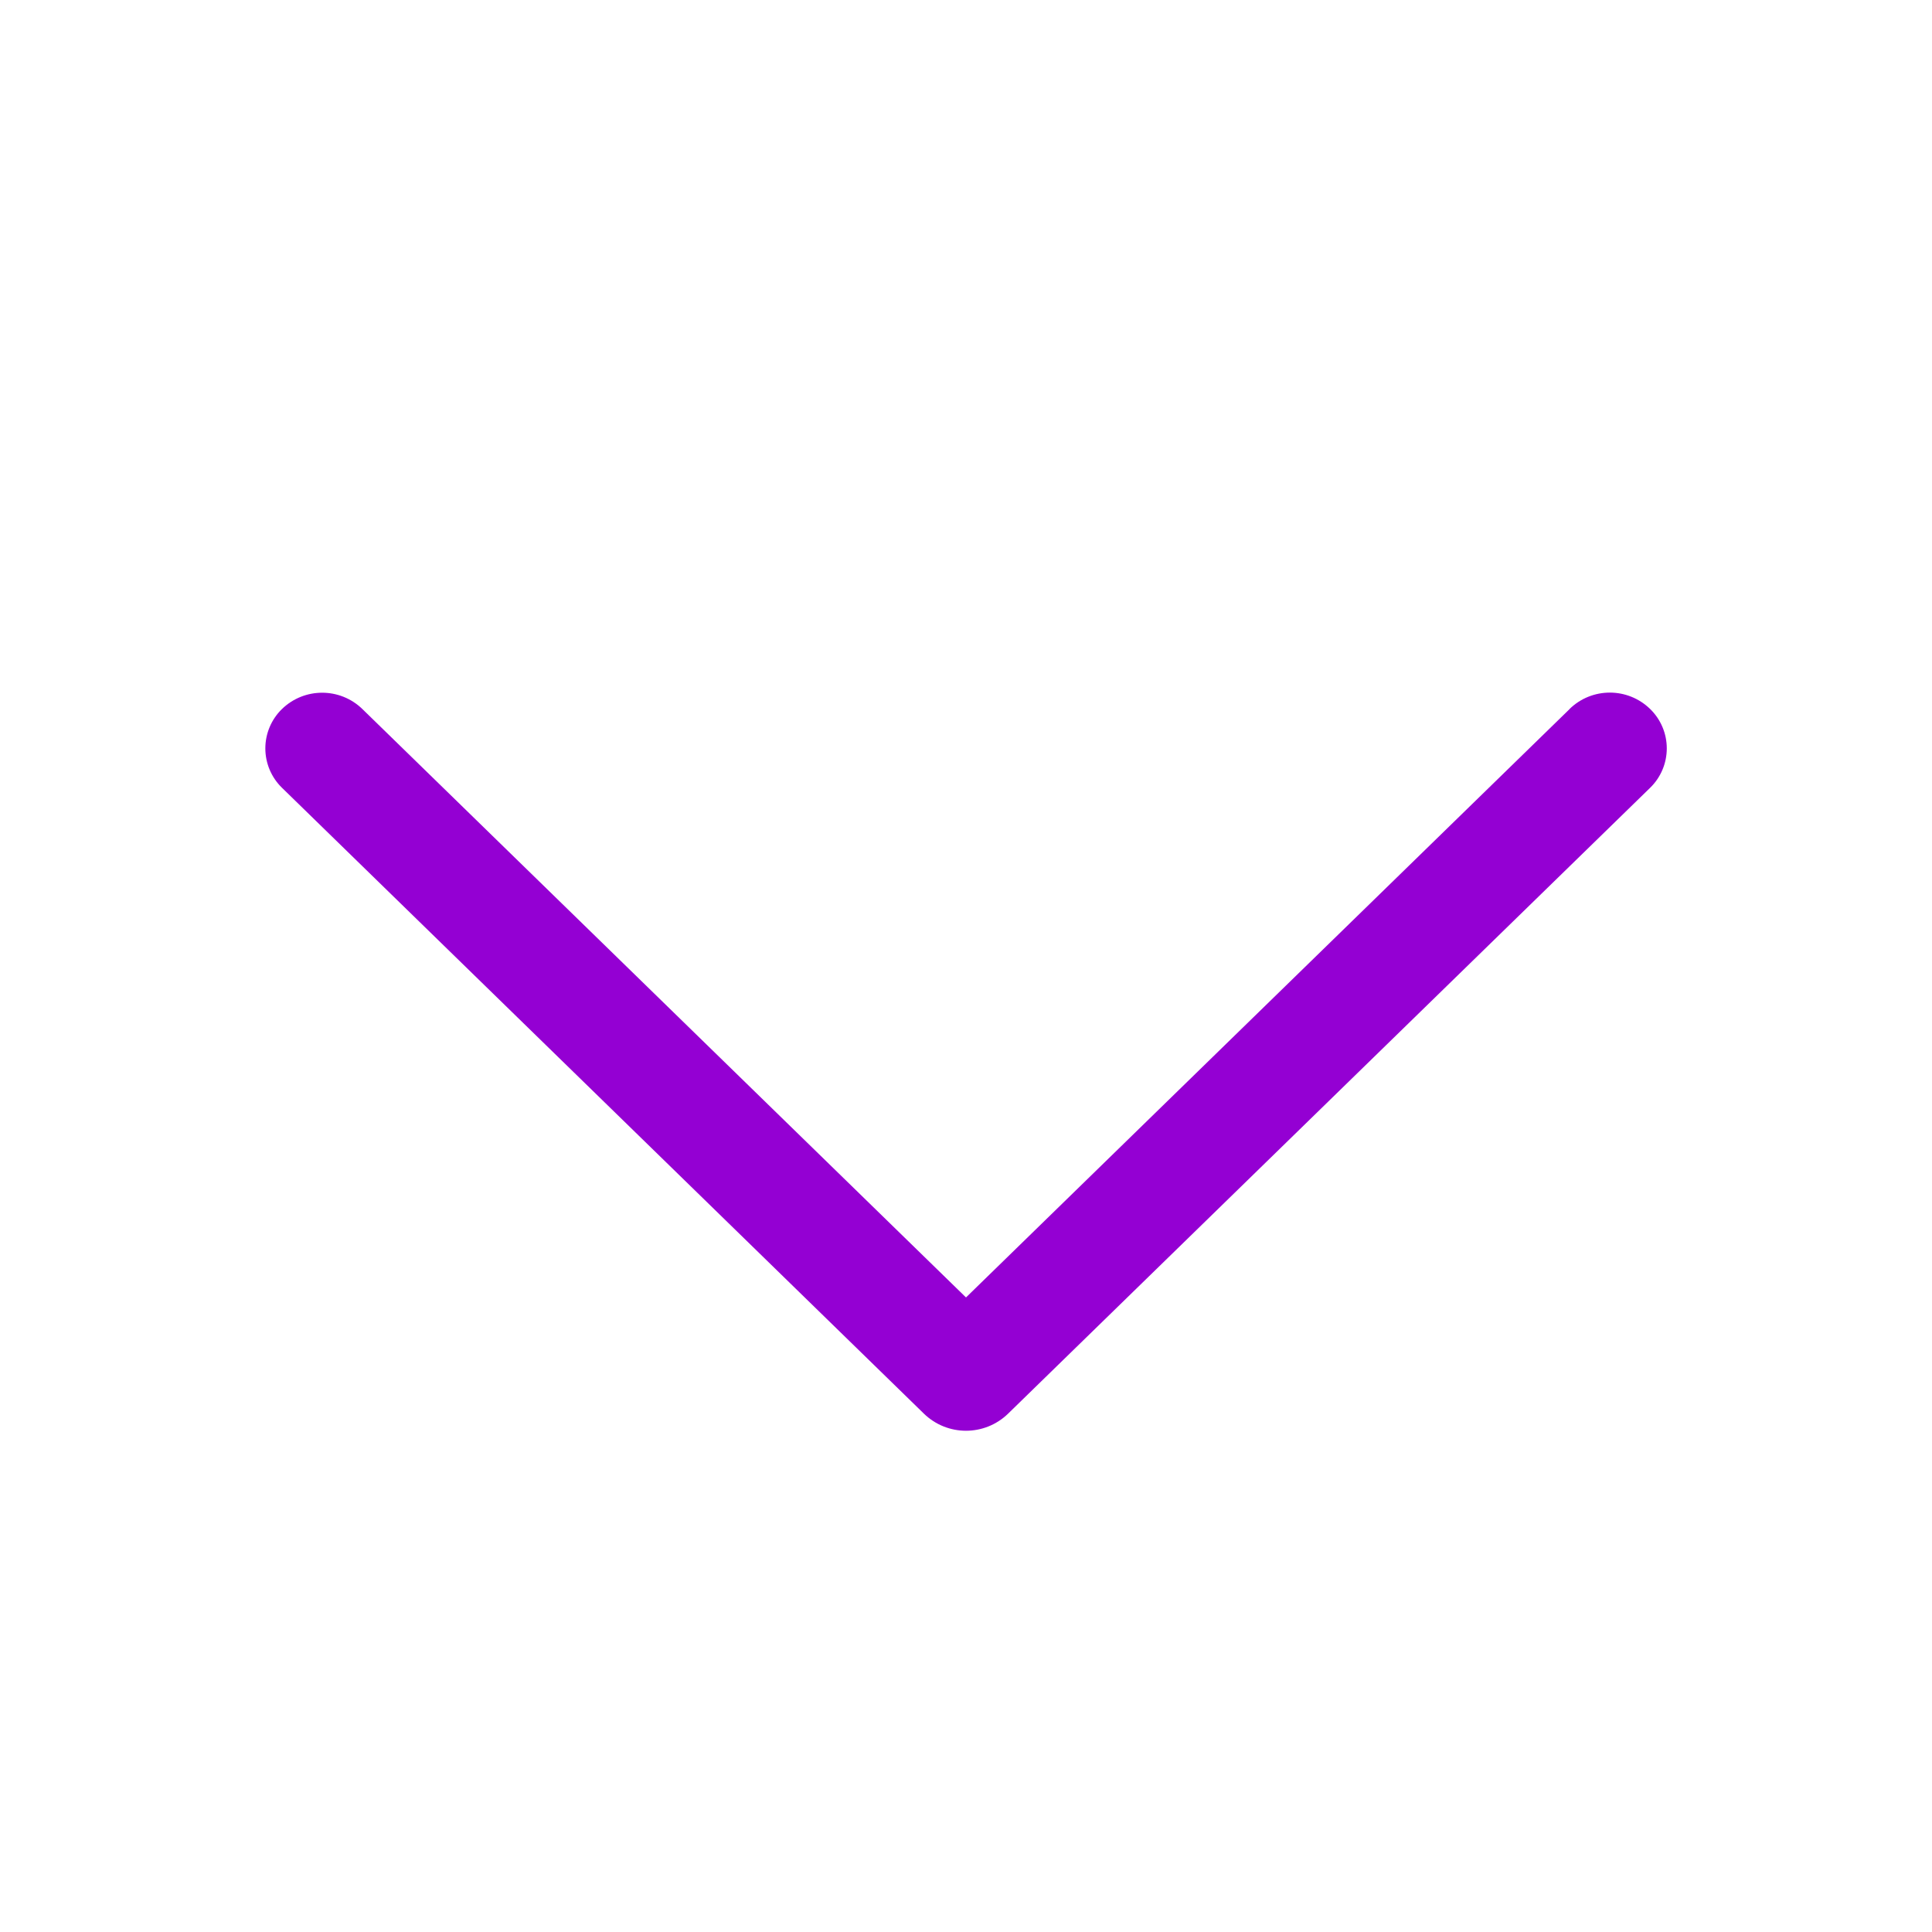
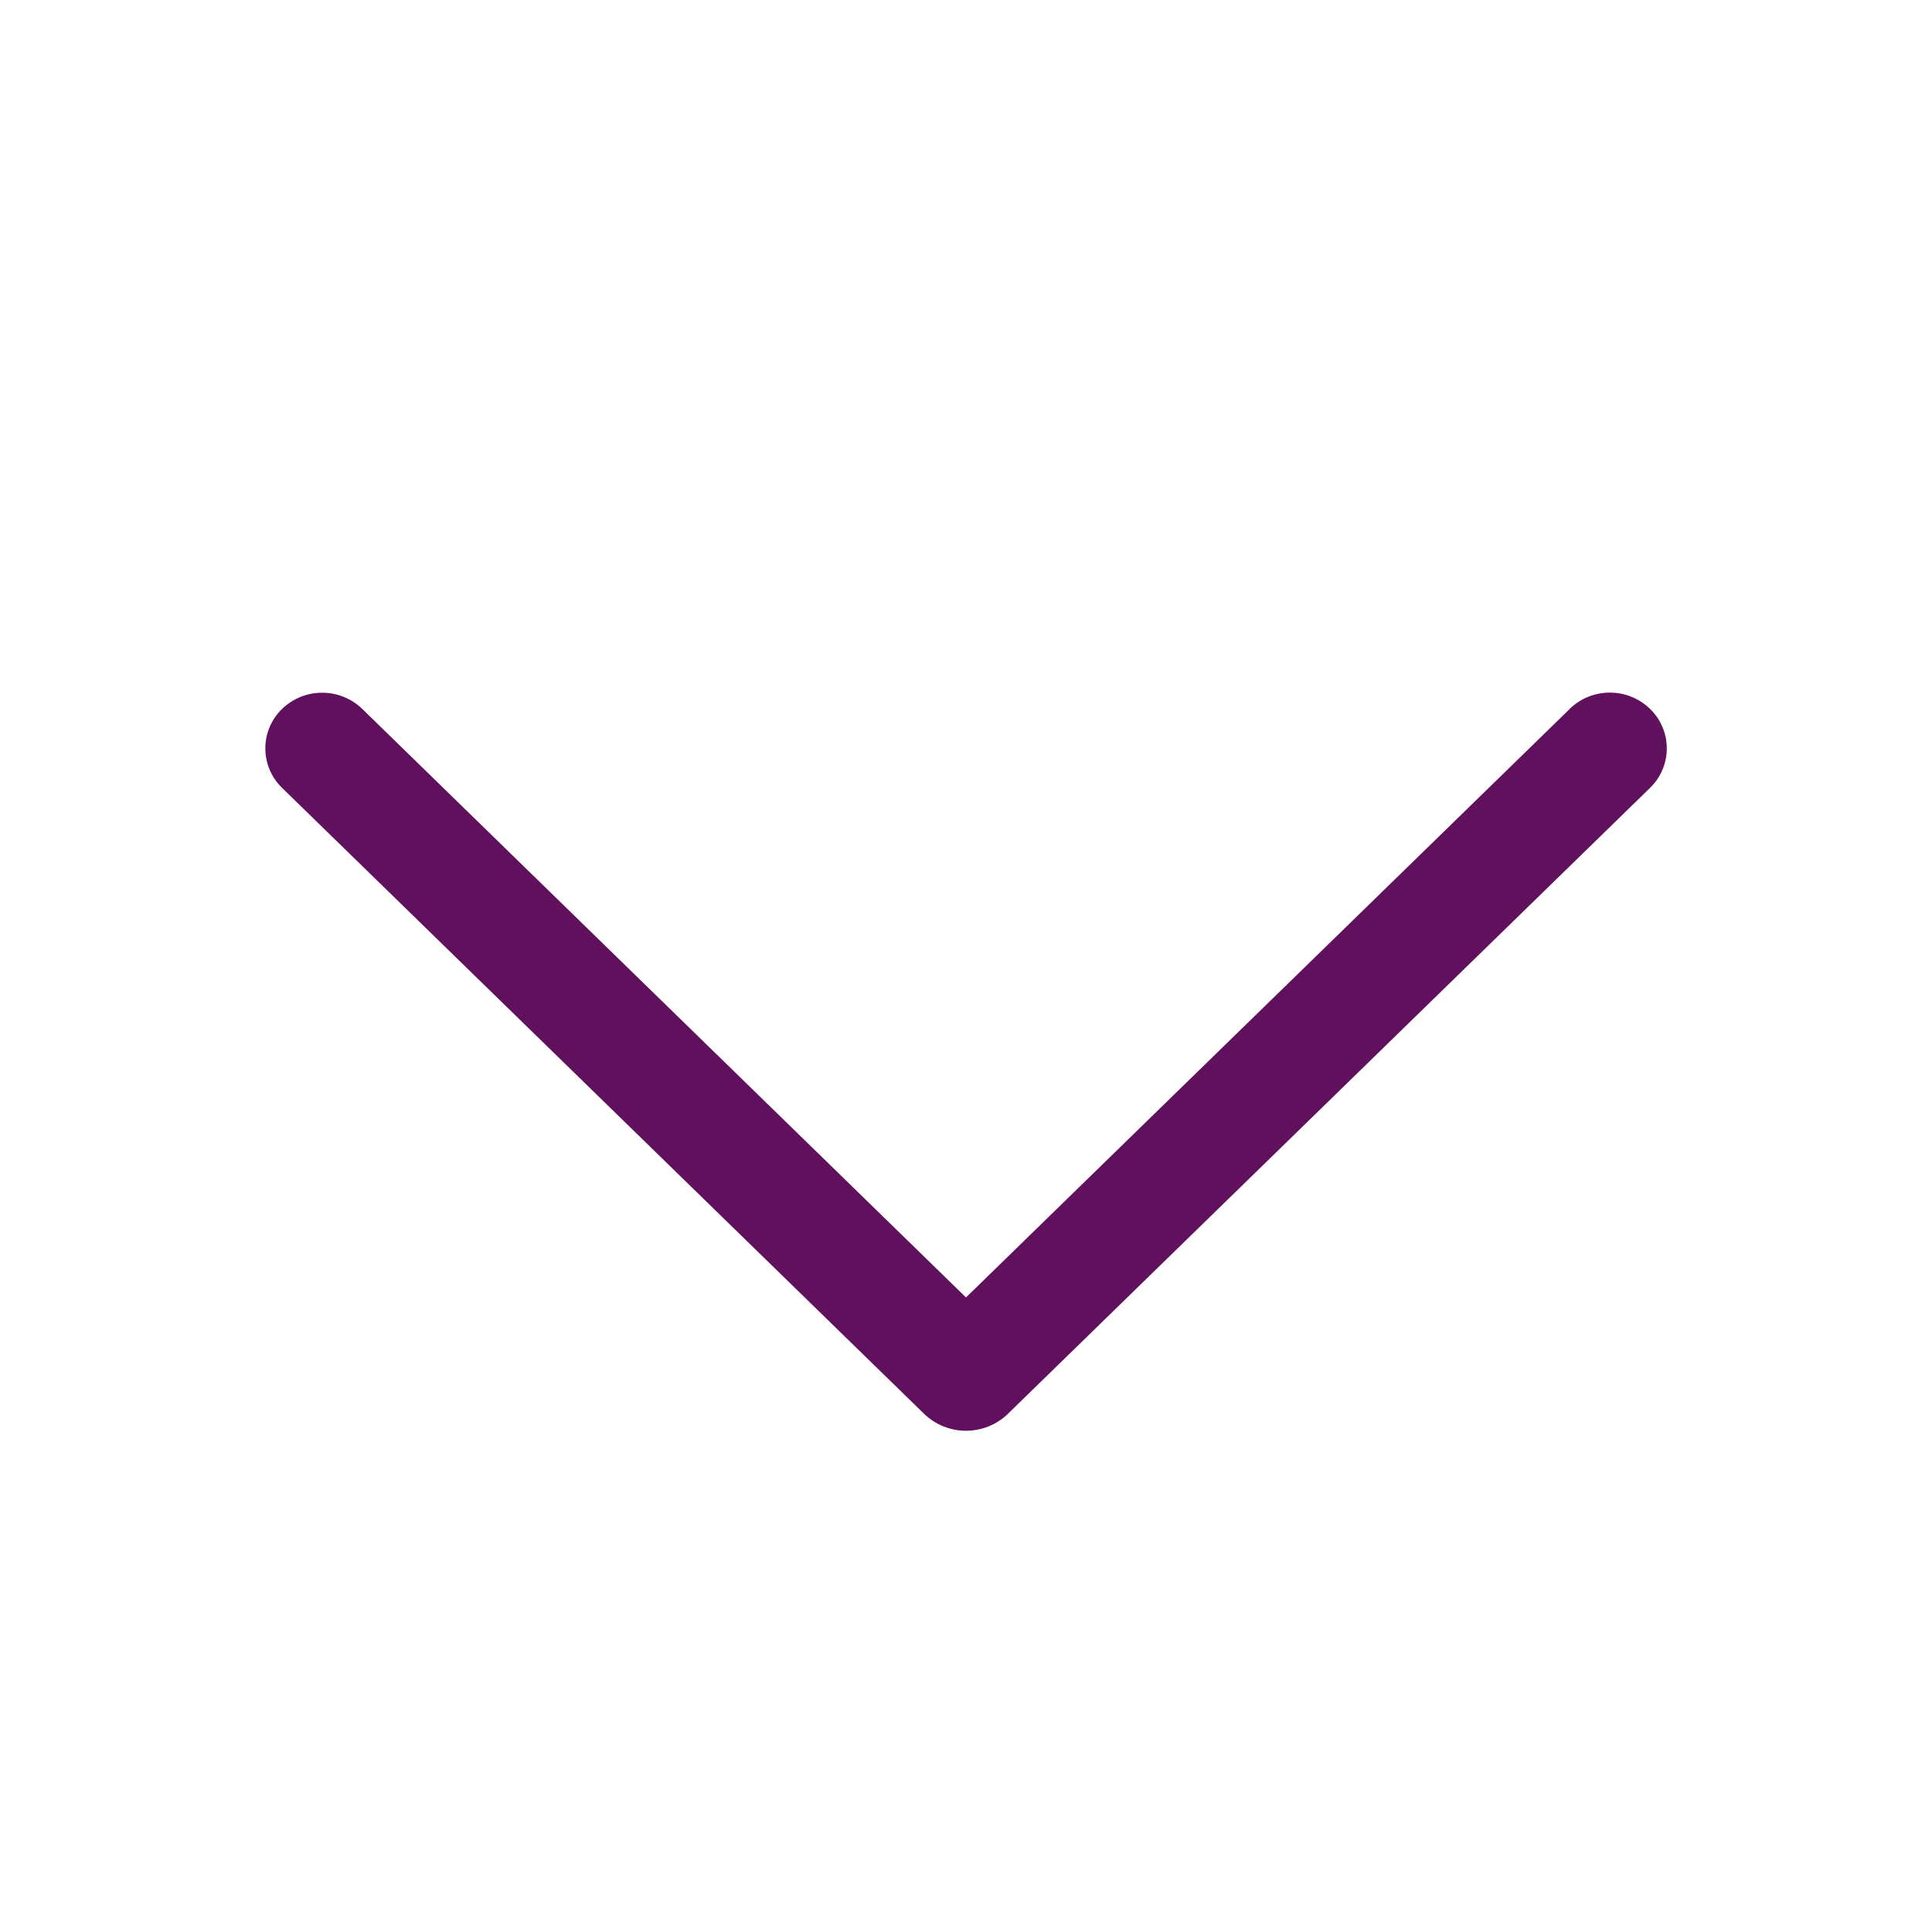
<svg xmlns="http://www.w3.org/2000/svg" width="20" height="20" preserveAspectRatio="xMidYMid meet" viewBox="0 -35 1024 1024" style="-ms-transform: rotate(360deg); -webkit-transform: rotate(360deg); transform: rotate(360deg);">
-   <path fill="#9400D3" d="M831.872 340.864L512 652.672L192.128 340.864a30.592 30.592 0 0 0-42.752 0a29.12 29.12 0 0 0 0 41.6L489.664 714.24a32 32 0 0 0 44.672 0l340.288-331.712a29.12 29.12 0 0 0 0-41.728a30.592 30.592 0 0 0-42.752 0z" />\
+   <path fill="#60105c" d="M831.872 340.864L512 652.672L192.128 340.864a30.592 30.592 0 0 0-42.752 0a29.12 29.12 0 0 0 0 41.6L489.664 714.24a32 32 0 0 0 44.672 0l340.288-331.712a29.12 29.12 0 0 0 0-41.728a30.592 30.592 0 0 0-42.752 0z" />\
</svg>
